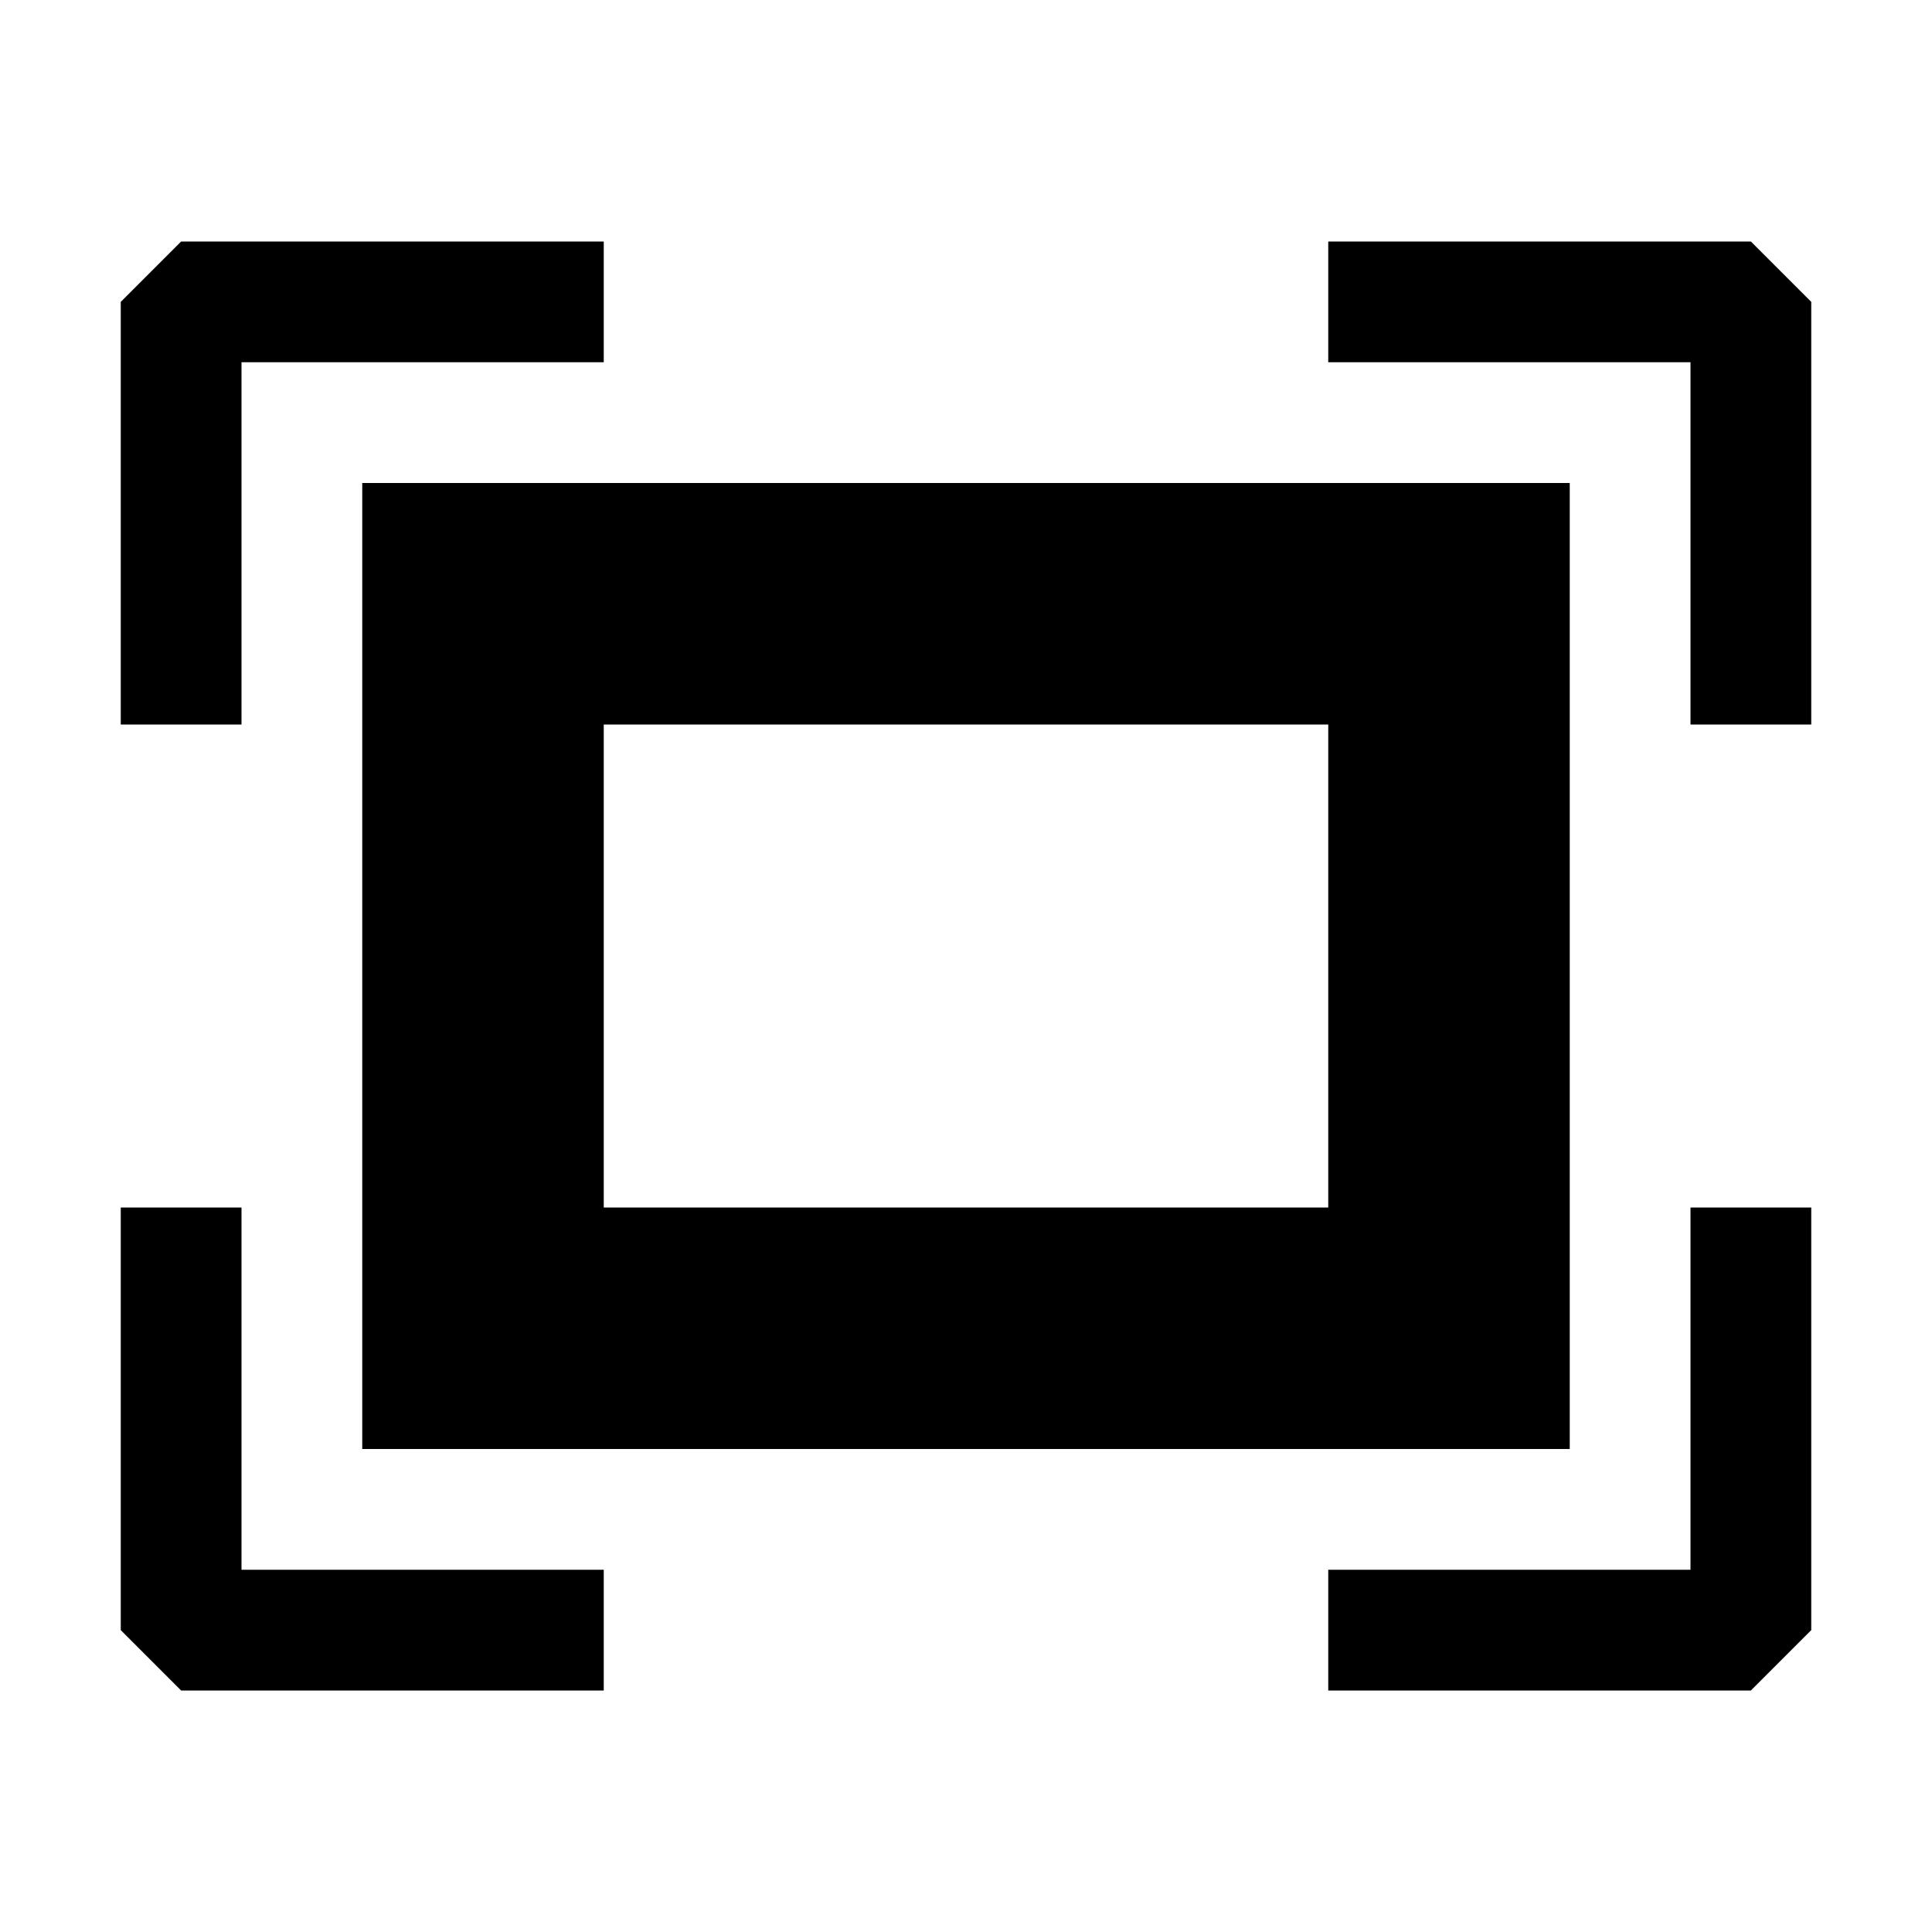
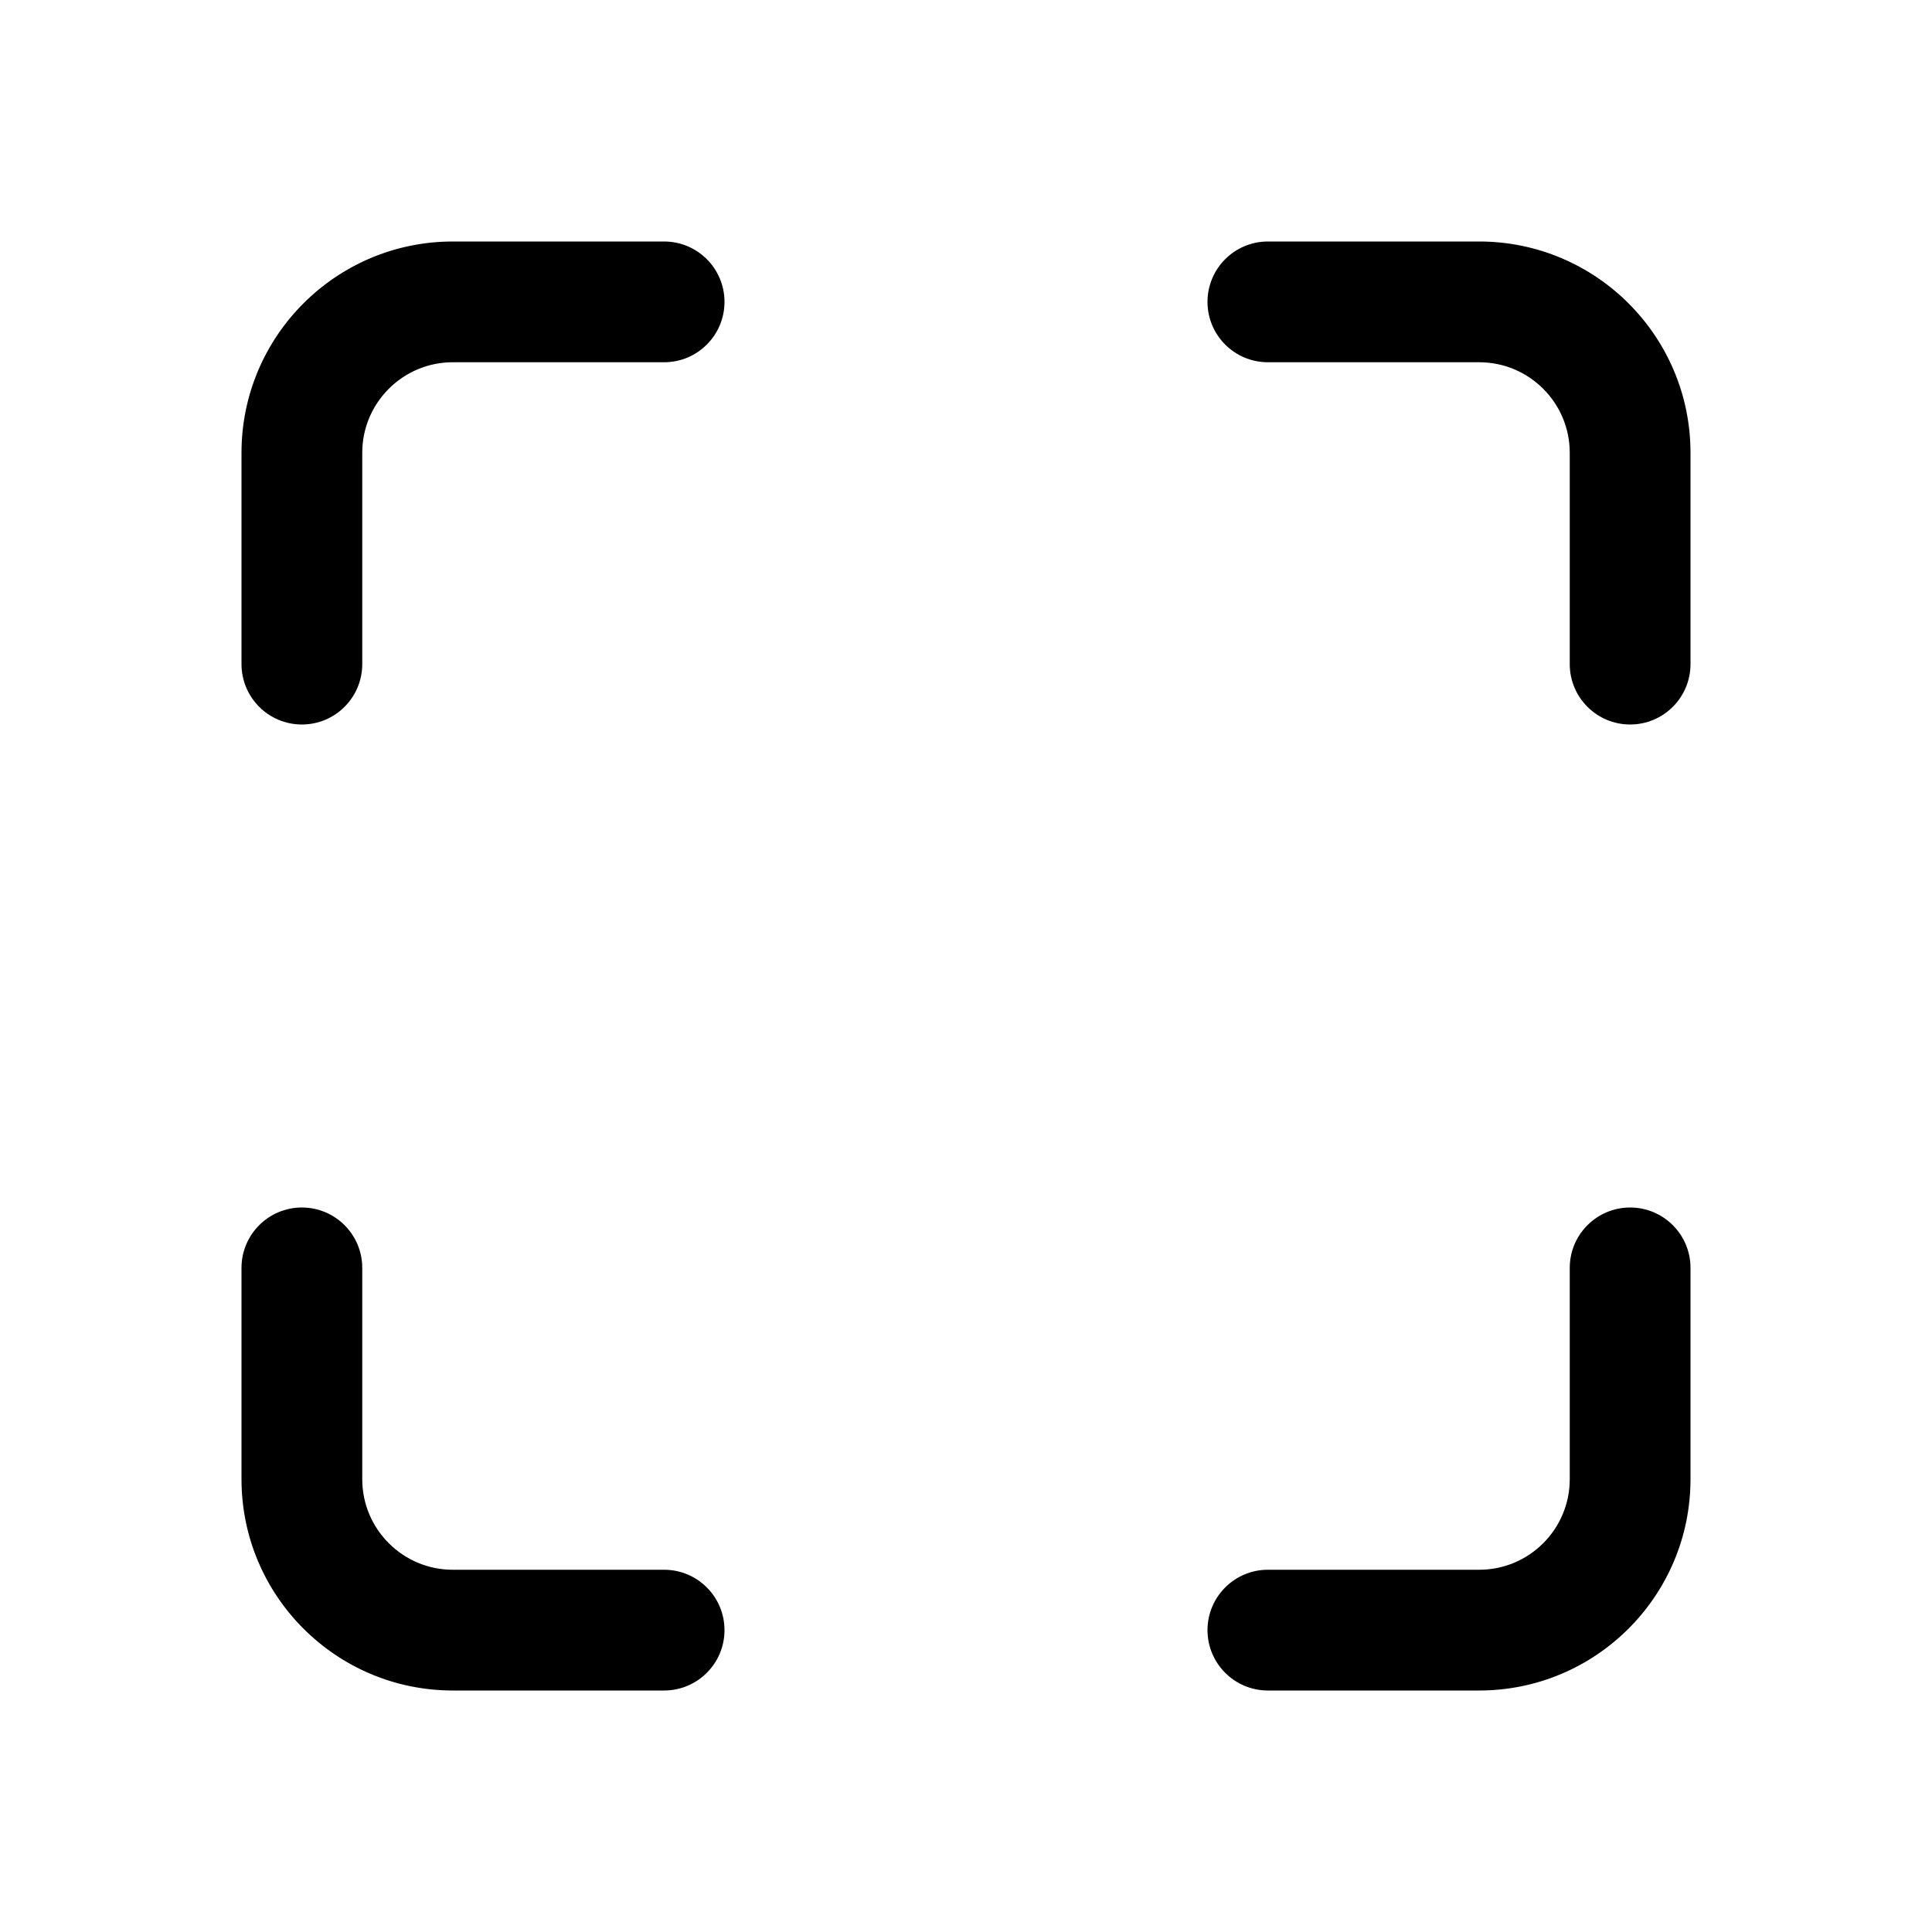
<svg xmlns="http://www.w3.org/2000/svg" width="16" height="16" viewBox="0 0 16 16" fill="currentColor">
-   <path d="M3 12h10V4H3v8zm2-6h6v4H5V6zM2 6H1V2.5l.5-.5H5v1H2v3zm13-3.5V6h-1V3h-3V2h3.5l.5.5zM14 10h1v3.5l-.5.5H11v-1h3v-3zM2 13h3v1H1.5l-.5-.5V10h1v3z" />
+   <path d="M3.75 3C3.336 3 3 3.336 3 3.75V5.5C3 5.776 2.776 6 2.5 6C2.224 6 2 5.776 2 5.5V3.75C2 2.784 2.784 2 3.75 2H5.5C5.776 2 6 2.224 6 2.5C6 2.776 5.776 3 5.5 3H3.75ZM10 2.5C10 2.224 10.224 2 10.5 2H12.25C13.216 2 14 2.784 14 3.75V5.5C14 5.776 13.776 6 13.5 6C13.224 6 13 5.776 13 5.5V3.75C13 3.336 12.664 3 12.25 3H10.5C10.224 3 10 2.776 10 2.5ZM2.5 10C2.776 10 3 10.224 3 10.5V12.25C3 12.664 3.336 13 3.75 13H5.5C5.776 13 6 13.224 6 13.5C6 13.776 5.776 14 5.5 14H3.75C2.784 14 2 13.216 2 12.25V10.5C2 10.224 2.224 10 2.5 10ZM13.5 10C13.776 10 14 10.224 14 10.5V12.25C14 13.216 13.216 14 12.25 14H10.5C10.224 14 10 13.776 10 13.5C10 13.224 10.224 13 10.5 13H12.25C12.664 13 13 12.664 13 12.25V10.5C13 10.224 13.224 10 13.5 10Z" />
</svg>
